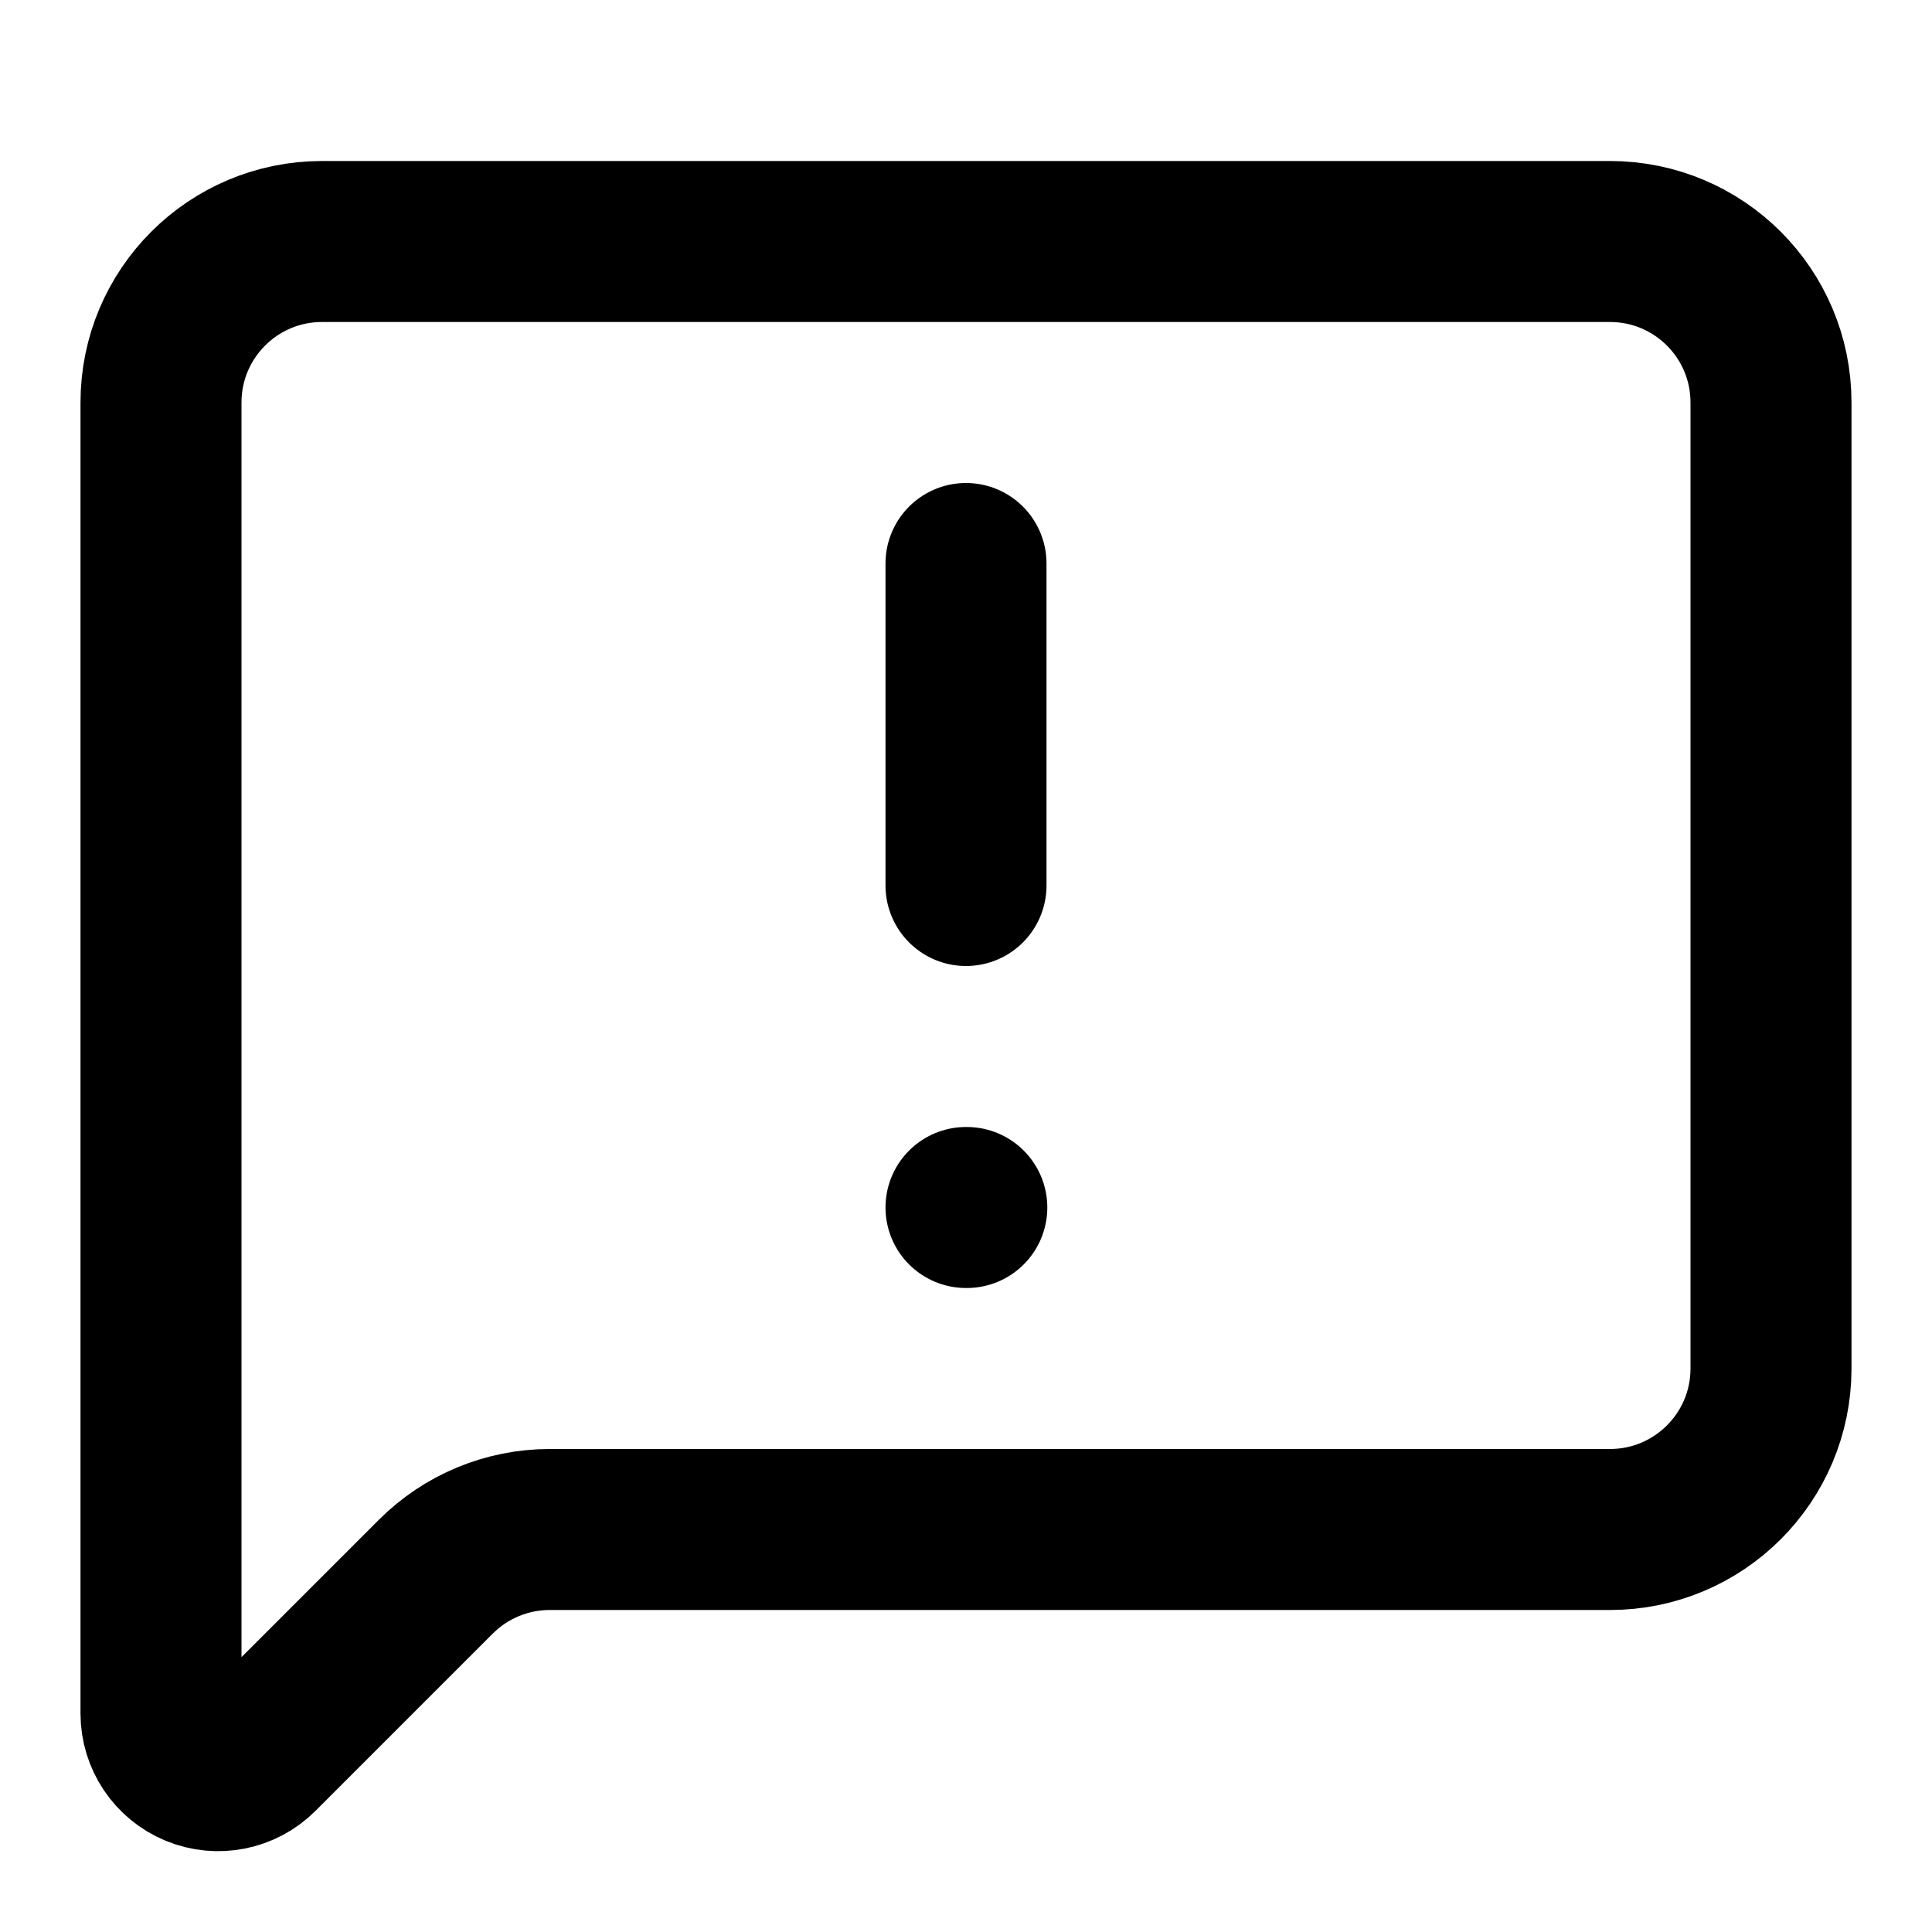
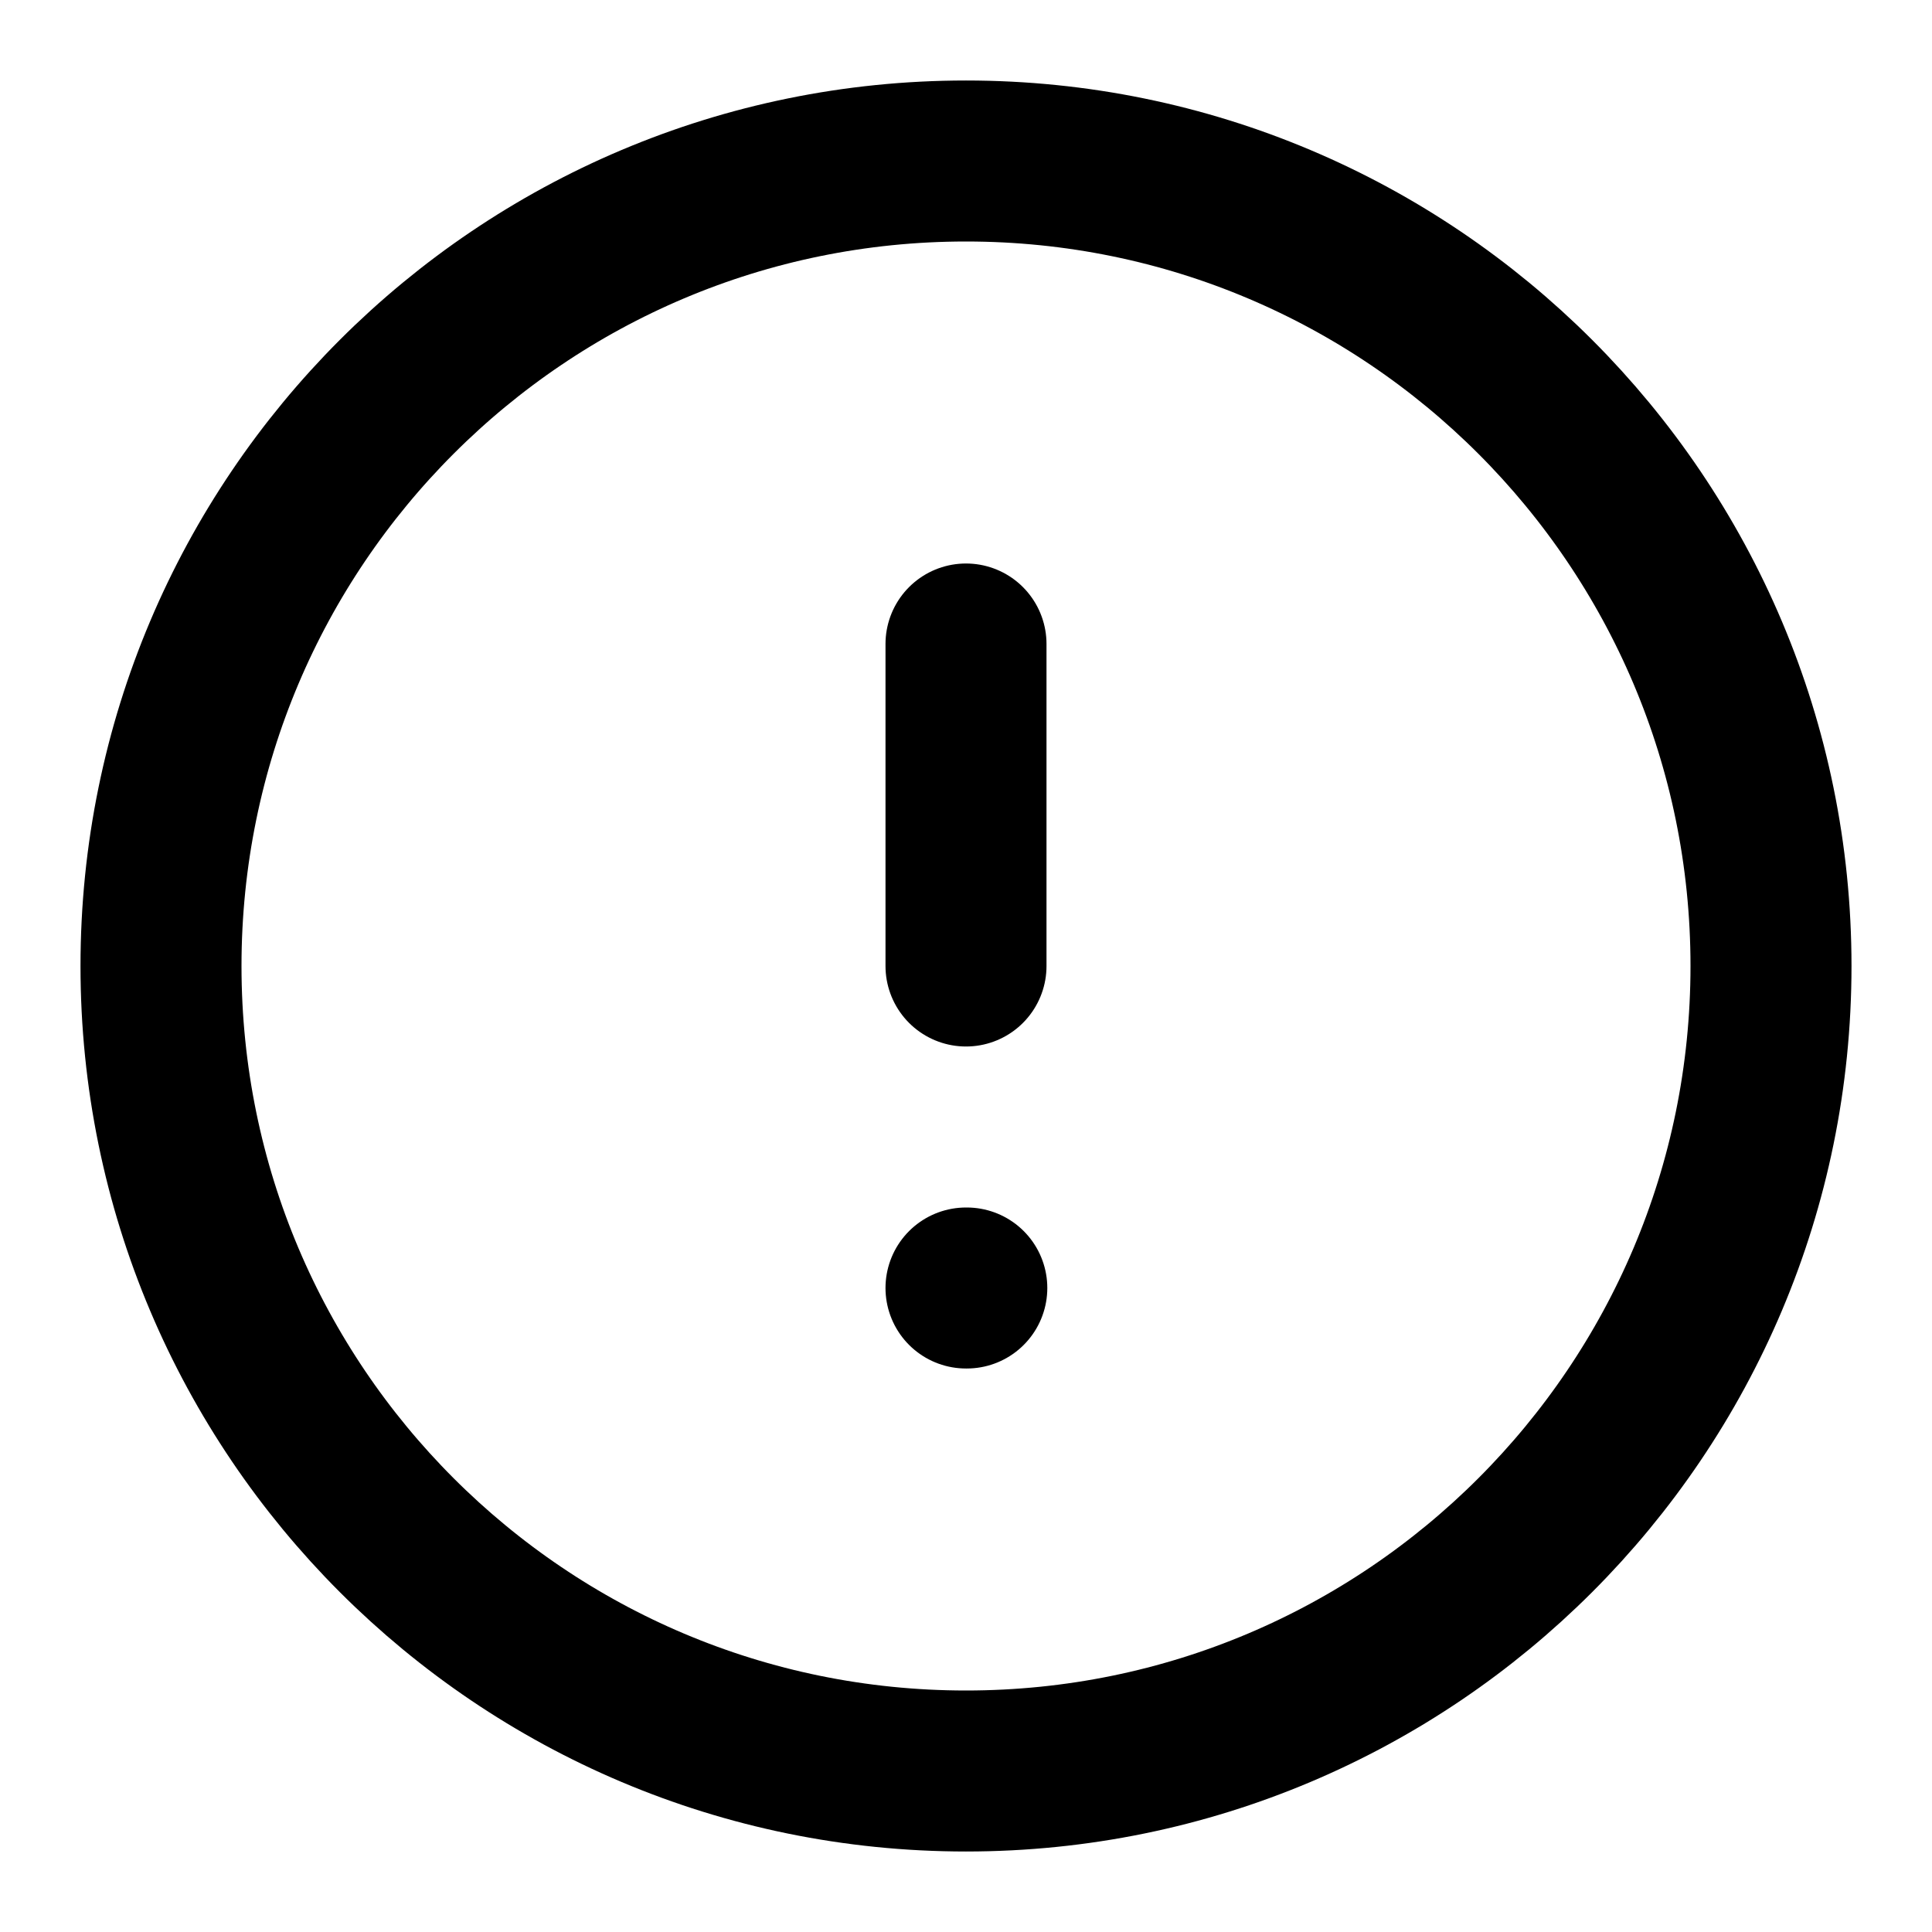
- <svg xmlns="http://www.w3.org/2000/svg" width="24" height="24" viewBox="0 0 24 24" fill="none" stroke="currentColor" stroke-width="2" stroke-linecap="round" stroke-linejoin="round" class="lucide lucide-message-square-warning-icon lucide-message-square-warning">
-   <path d="M22 17a2 2 0 0 1-2 2H6.828a2 2 0 0 0-1.414.586l-2.202 2.202A.71.71 0 0 1 2 21.286V5a2 2 0 0 1 2-2h16a2 2 0 0 1 2 2z" />
-   <path d="M12 15h.01" />
-   <path d="M12 7v4" />
+ <svg xmlns="http://www.w3.org/2000/svg" width="24" height="24" viewBox="0 0 24 24" fill="none" stroke="currentColor" stroke-width="2" stroke-linecap="round" stroke-linejoin="round" class="lucide lucide-circle-alert-icon lucide-circle-alert">
+   <circle cx="12" cy="12" r="10" />
+   <line x1="12" x2="12" y1="8" y2="12" />
+   <line x1="12" x2="12.01" y1="16" y2="16" />
</svg>
